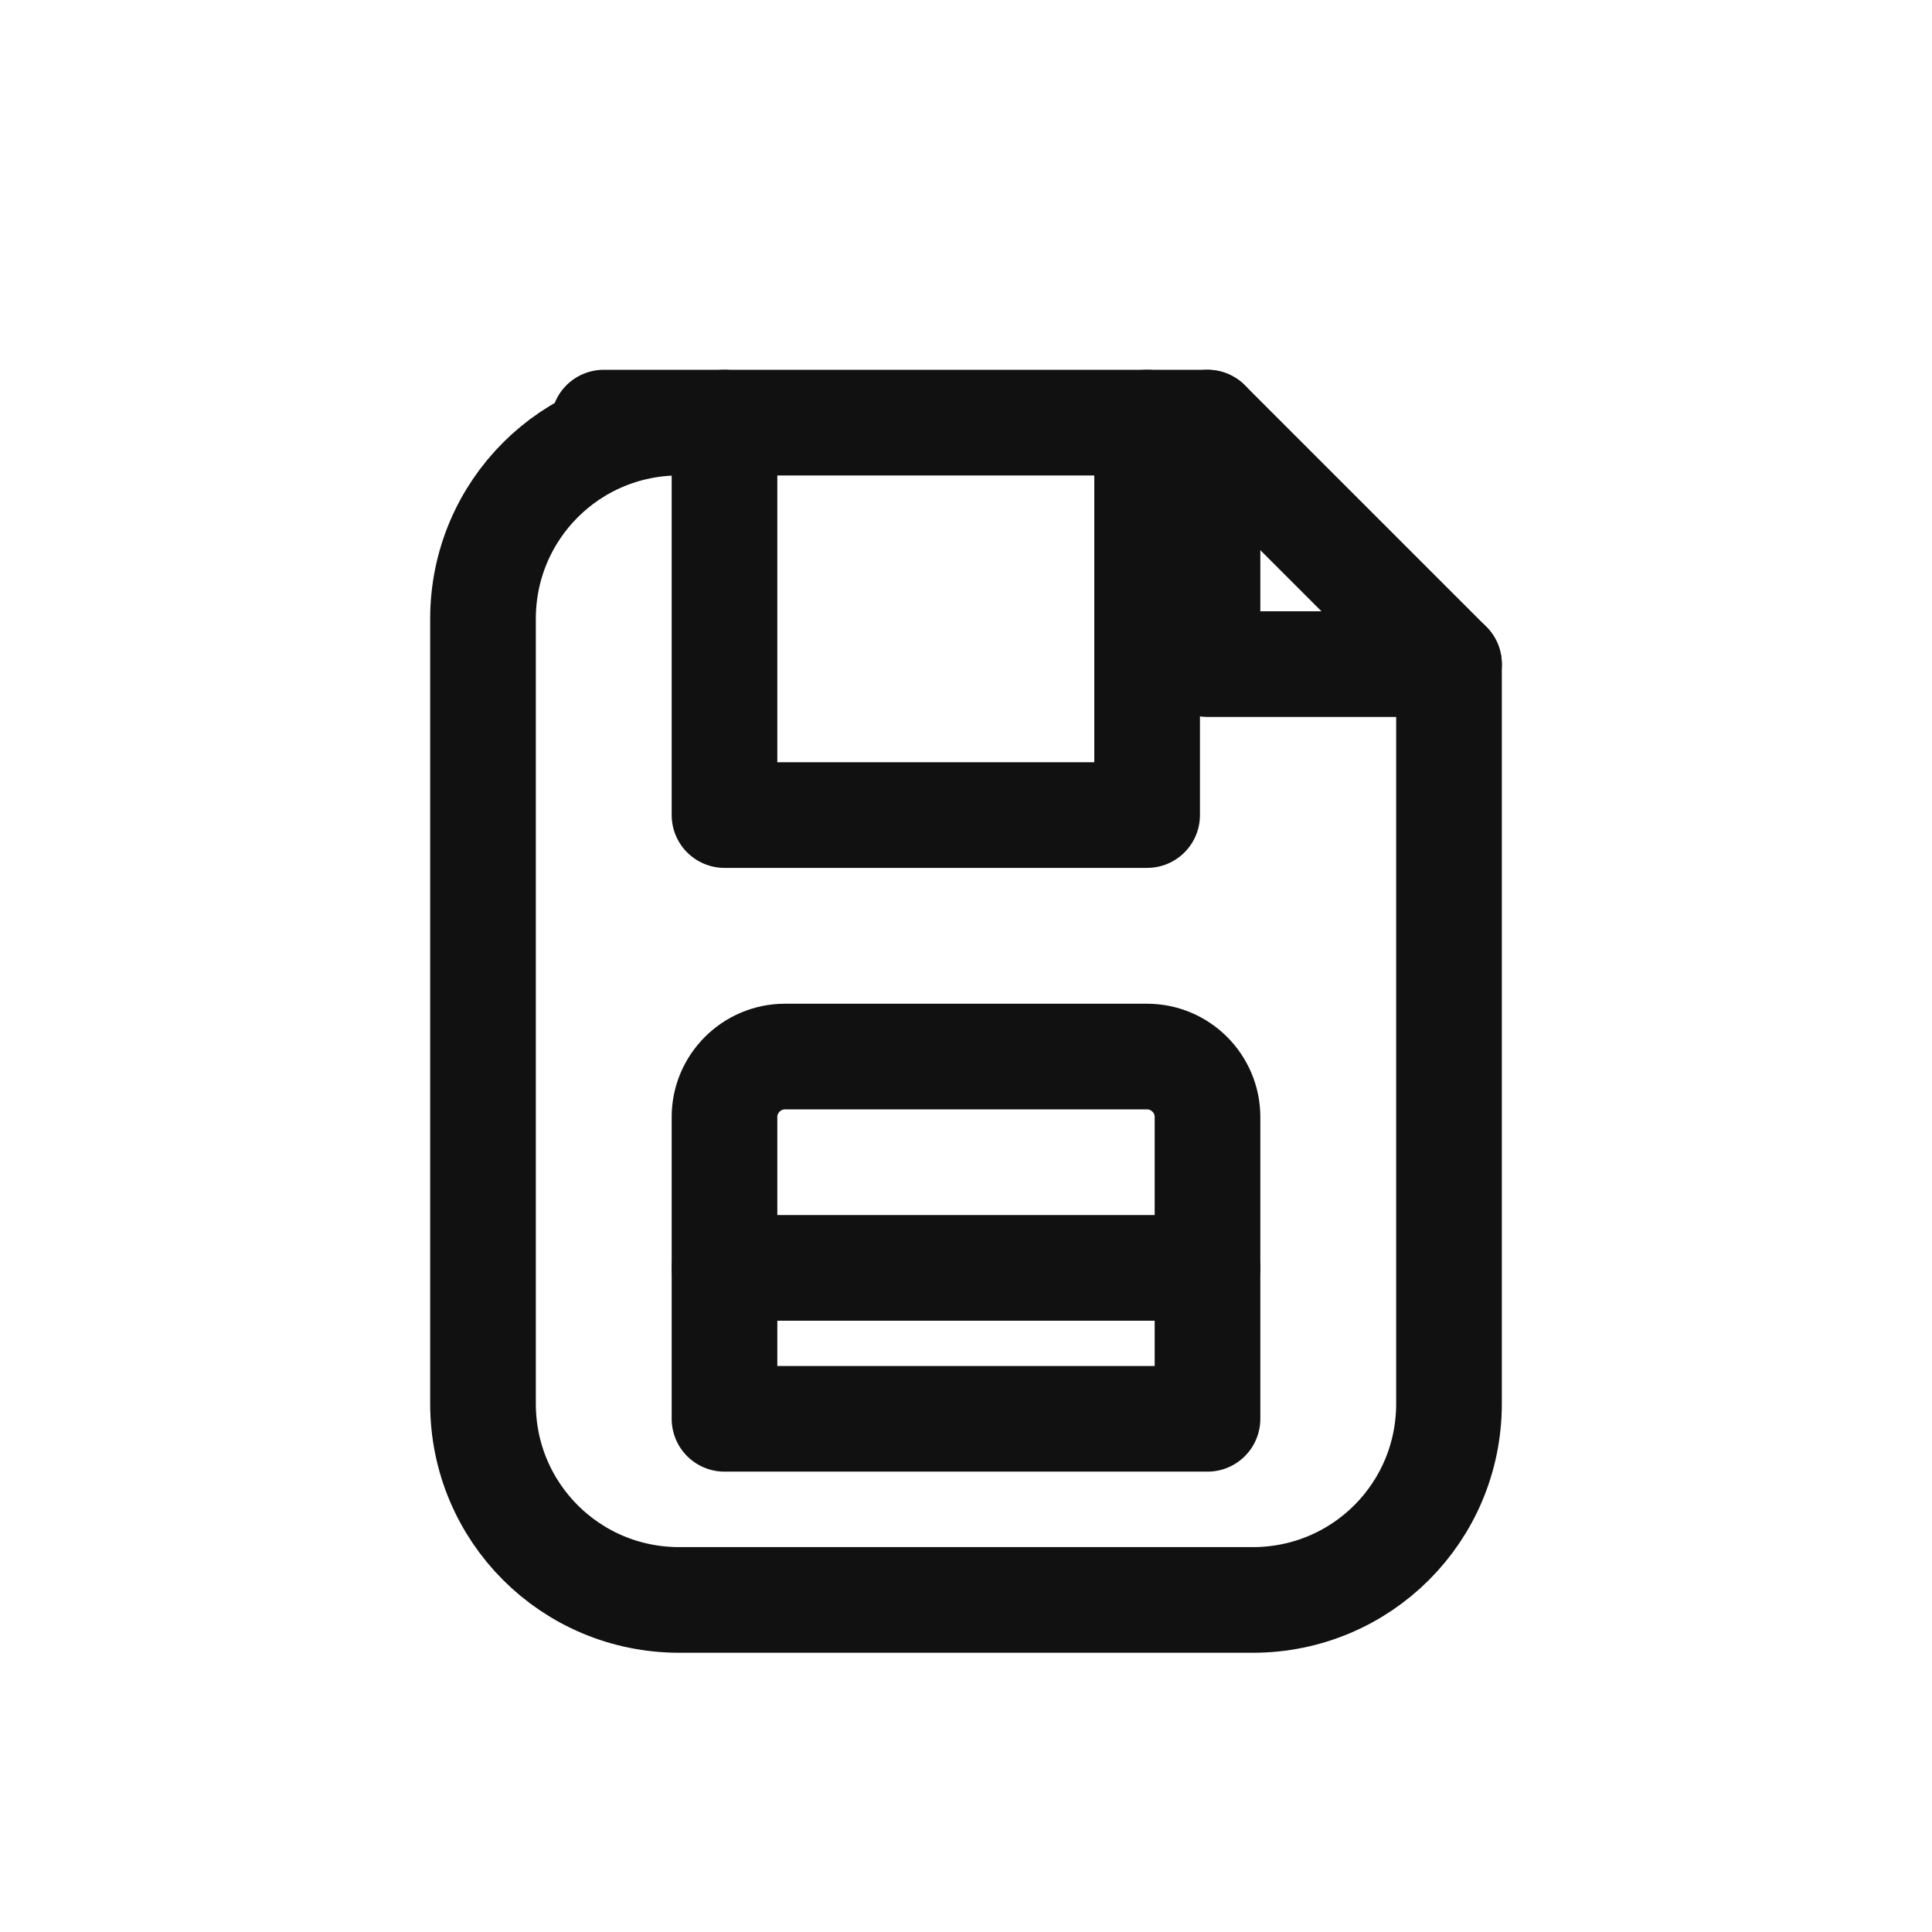
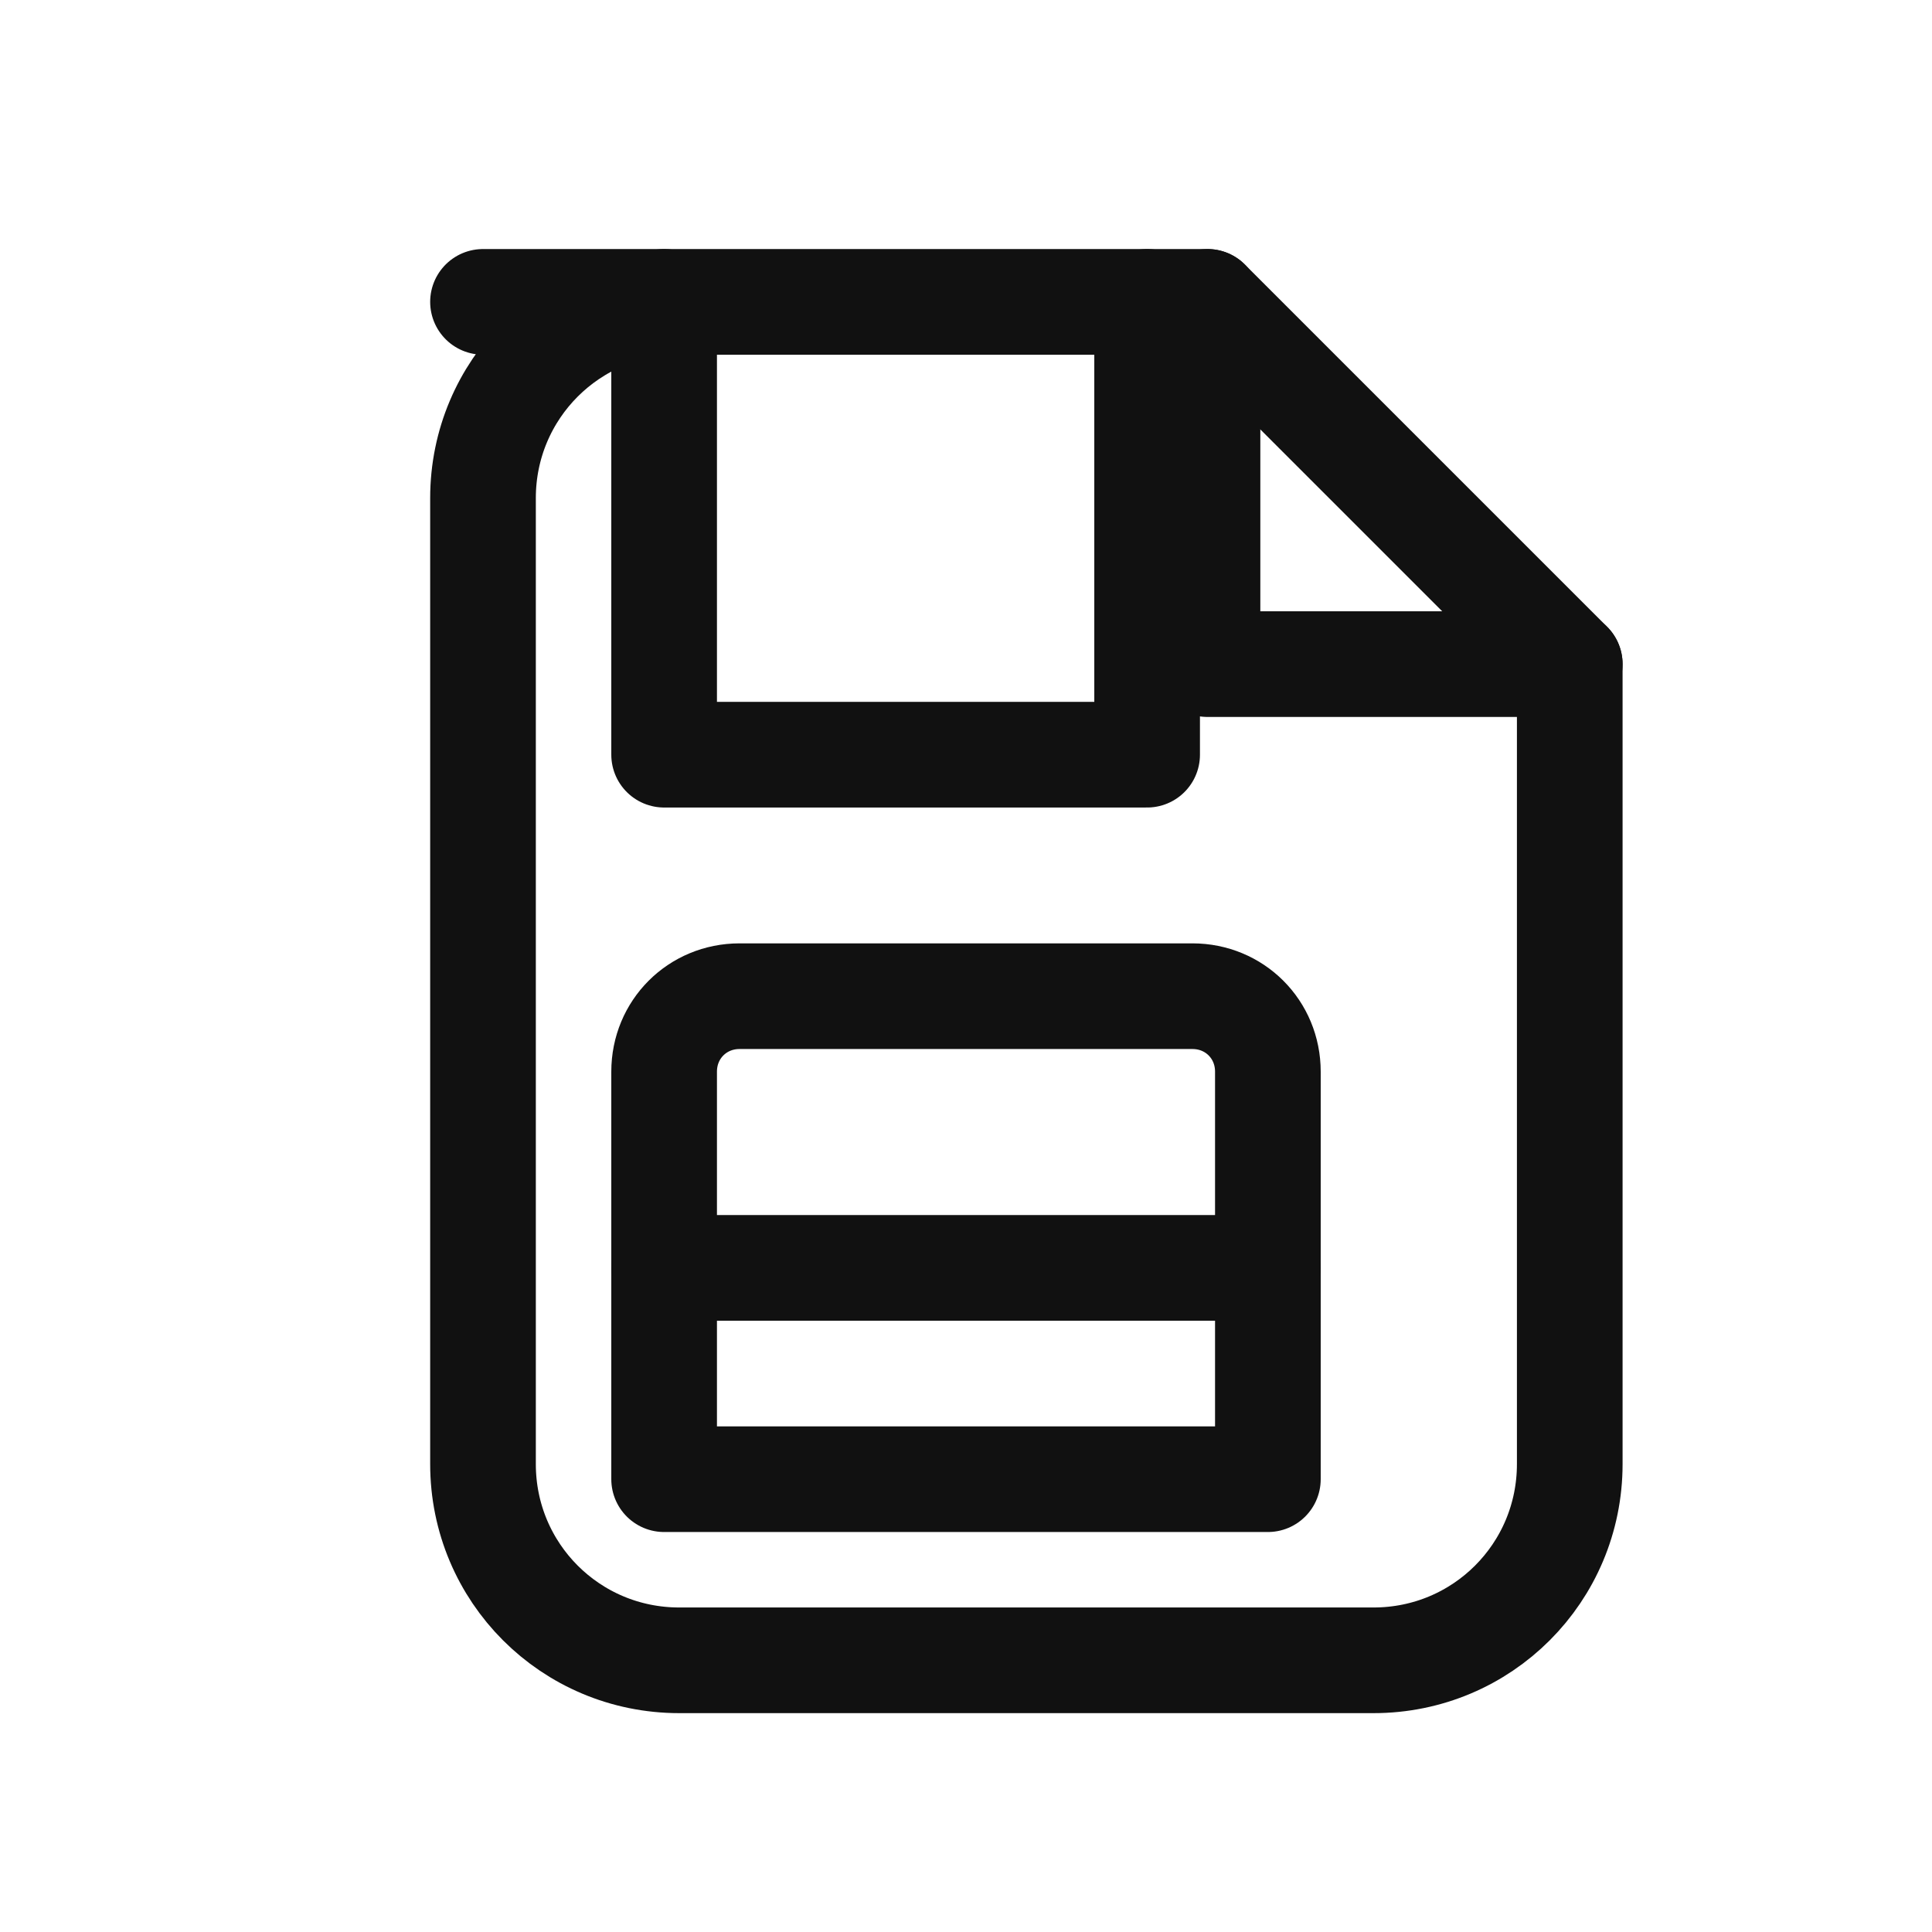
<svg xmlns="http://www.w3.org/2000/svg" viewBox="0 0 64 64" width="64" height="64" fill="none">
  <g stroke="#111111" stroke-width="3.5" stroke-linecap="round" stroke-linejoin="round">
-     <path d="M20 14h20l8 8v24.5c0 3.6-2.9 6.5-6.5 6.5h-19c-3.6 0-6.5-2.9-6.5-6.5v-26c0-3.6 2.9-6.5 6.5-6.5Z" />
-     <path d="M24 14v13h14V14" />
-     <path d="M24 42h16" />
-     <path d="M26 35h12c1.1 0 2 .9 2 2v10H24V37c0-1.1.9-2 2-2Z" />
-     <path d="M40 14v8h8" />
+     <path d="M16 10h24l12 12v26.5c0 3.6-2.9 6.5-6.5 6.5h-23c-3.6 0-6.5-2.9-6.5-6.5v-32c0-3.6 2.9-6.5 6.5-6.5Z" />
+     <path d="M22 10v15h16V10" />
+     <path d="M22 42h20" />
+     <path d="M24.5 33h15c1.4 0 2.5 1.1 2.5 2.5V49H22V35.5c0-1.4 1.1-2.5 2.5-2.5Z" />
+     <path d="M40 10v12h12" />
  </g>
</svg>
